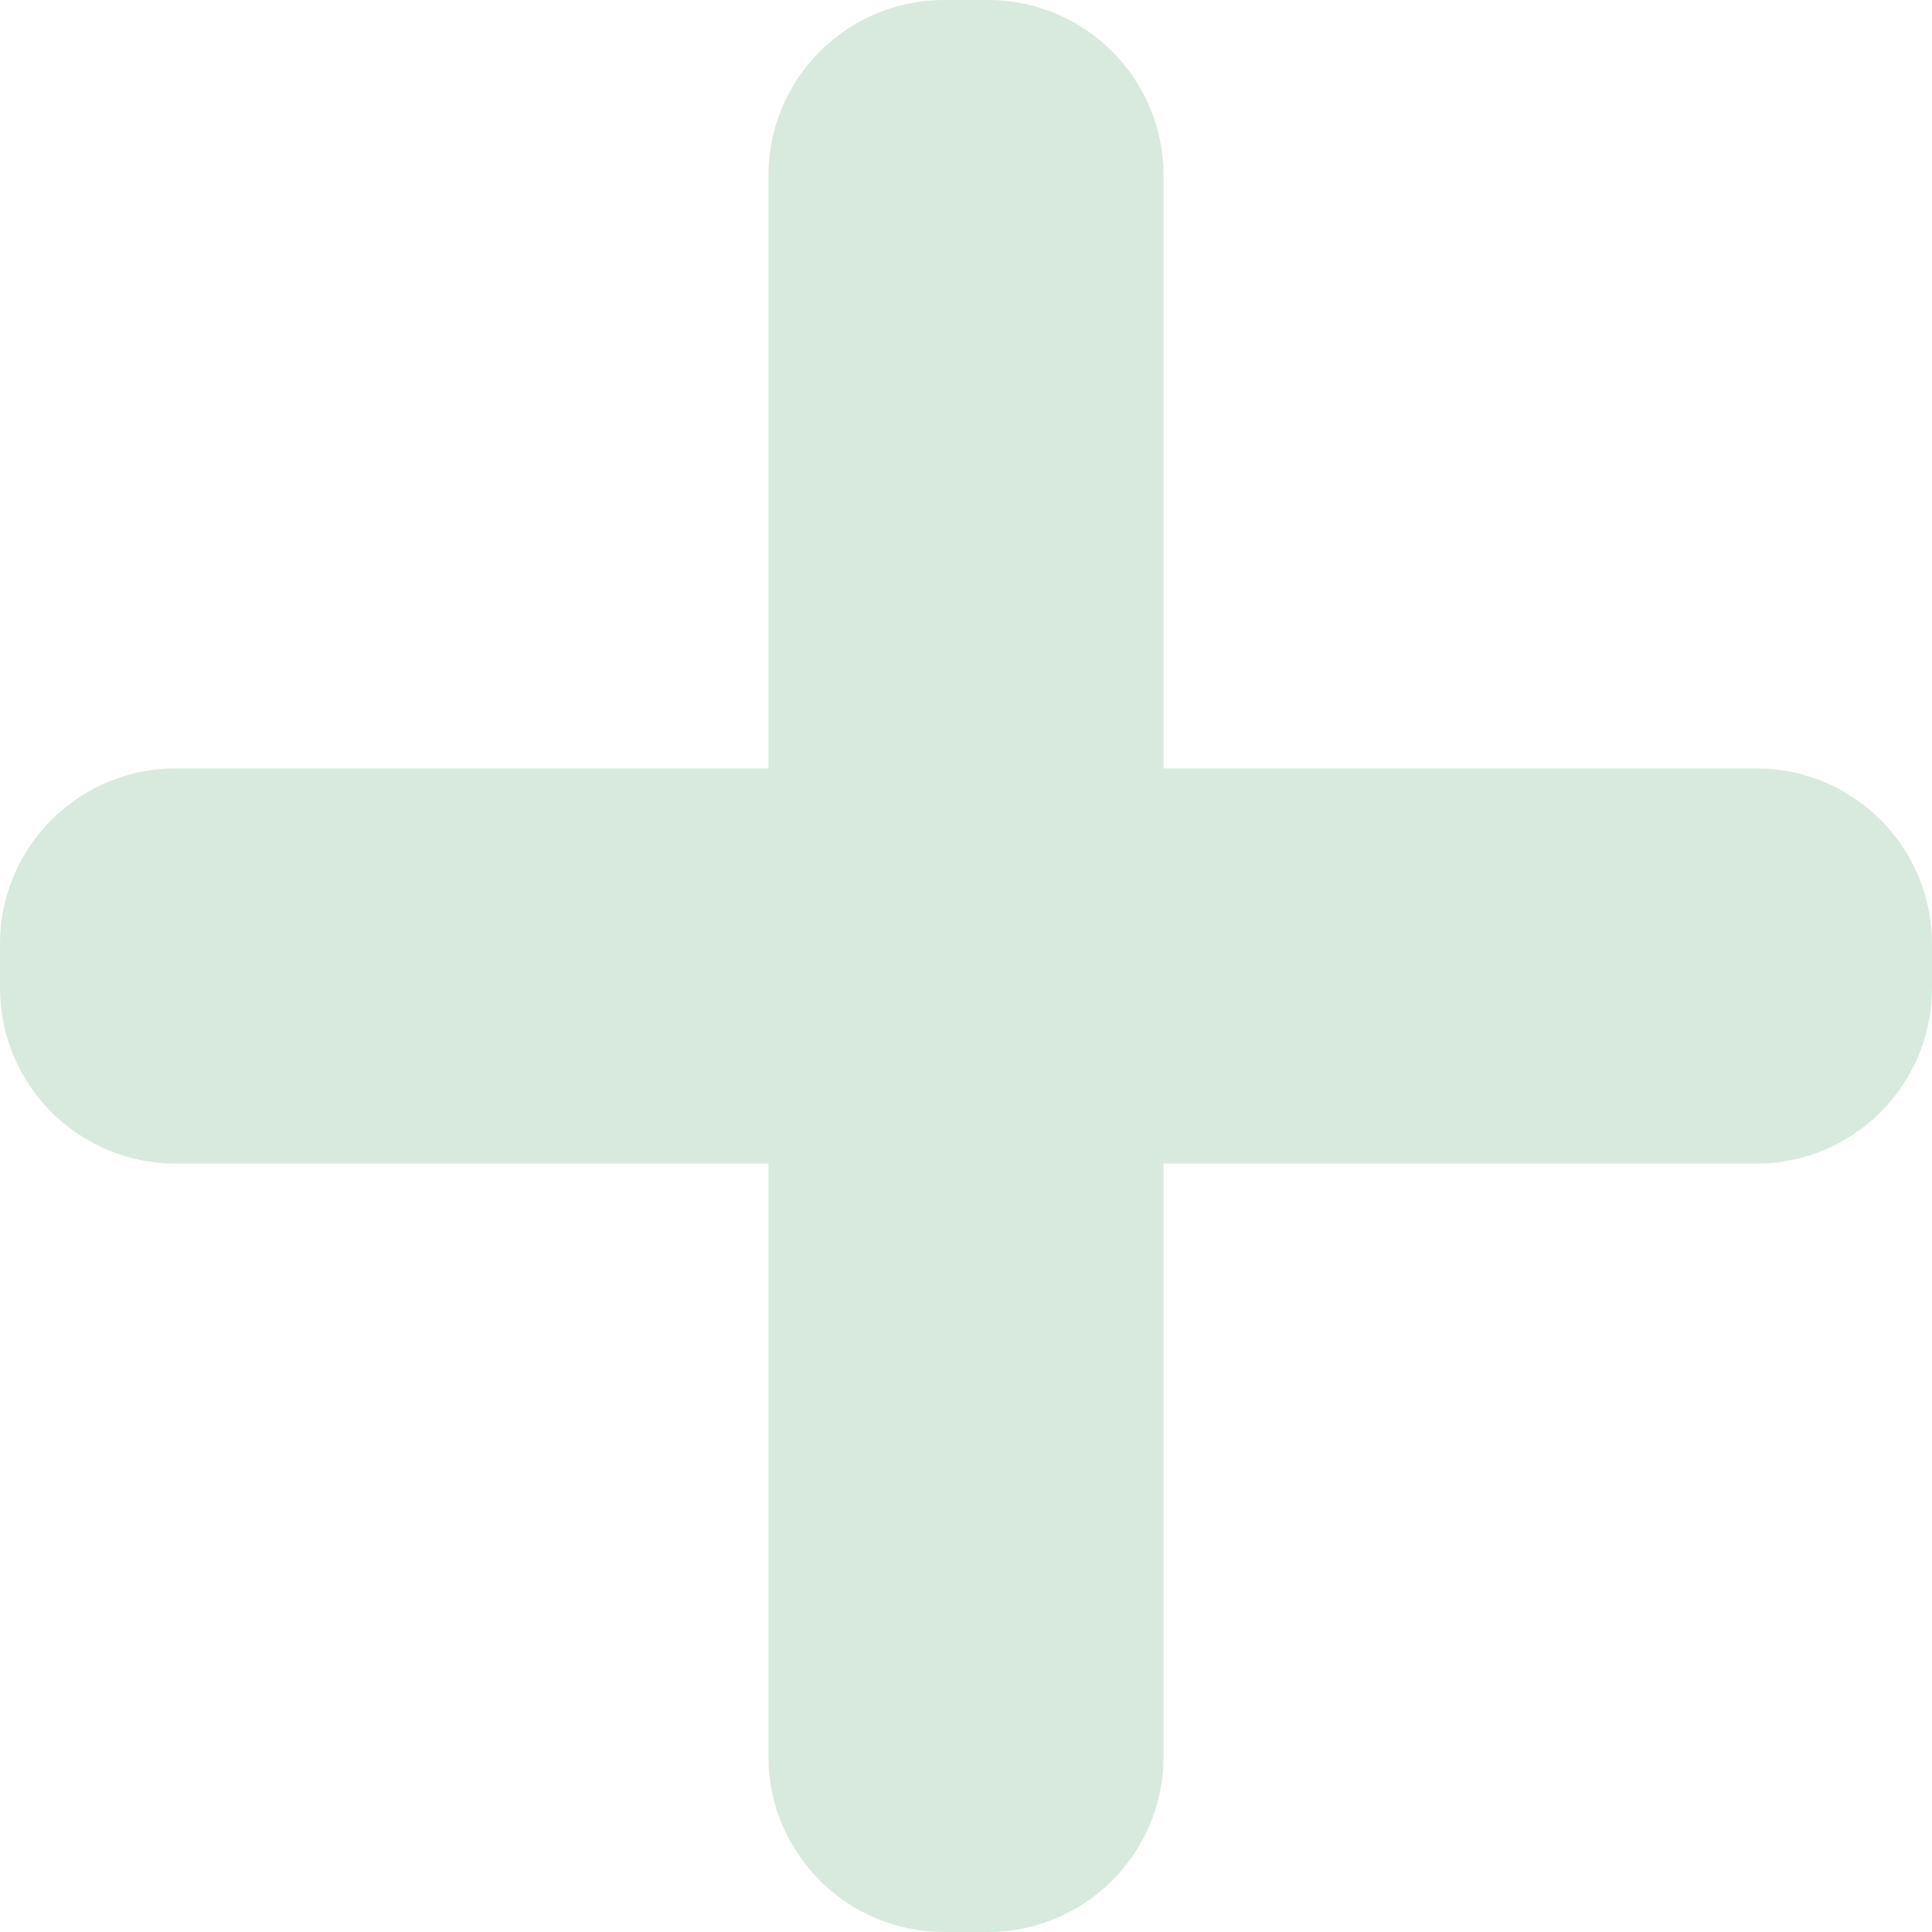
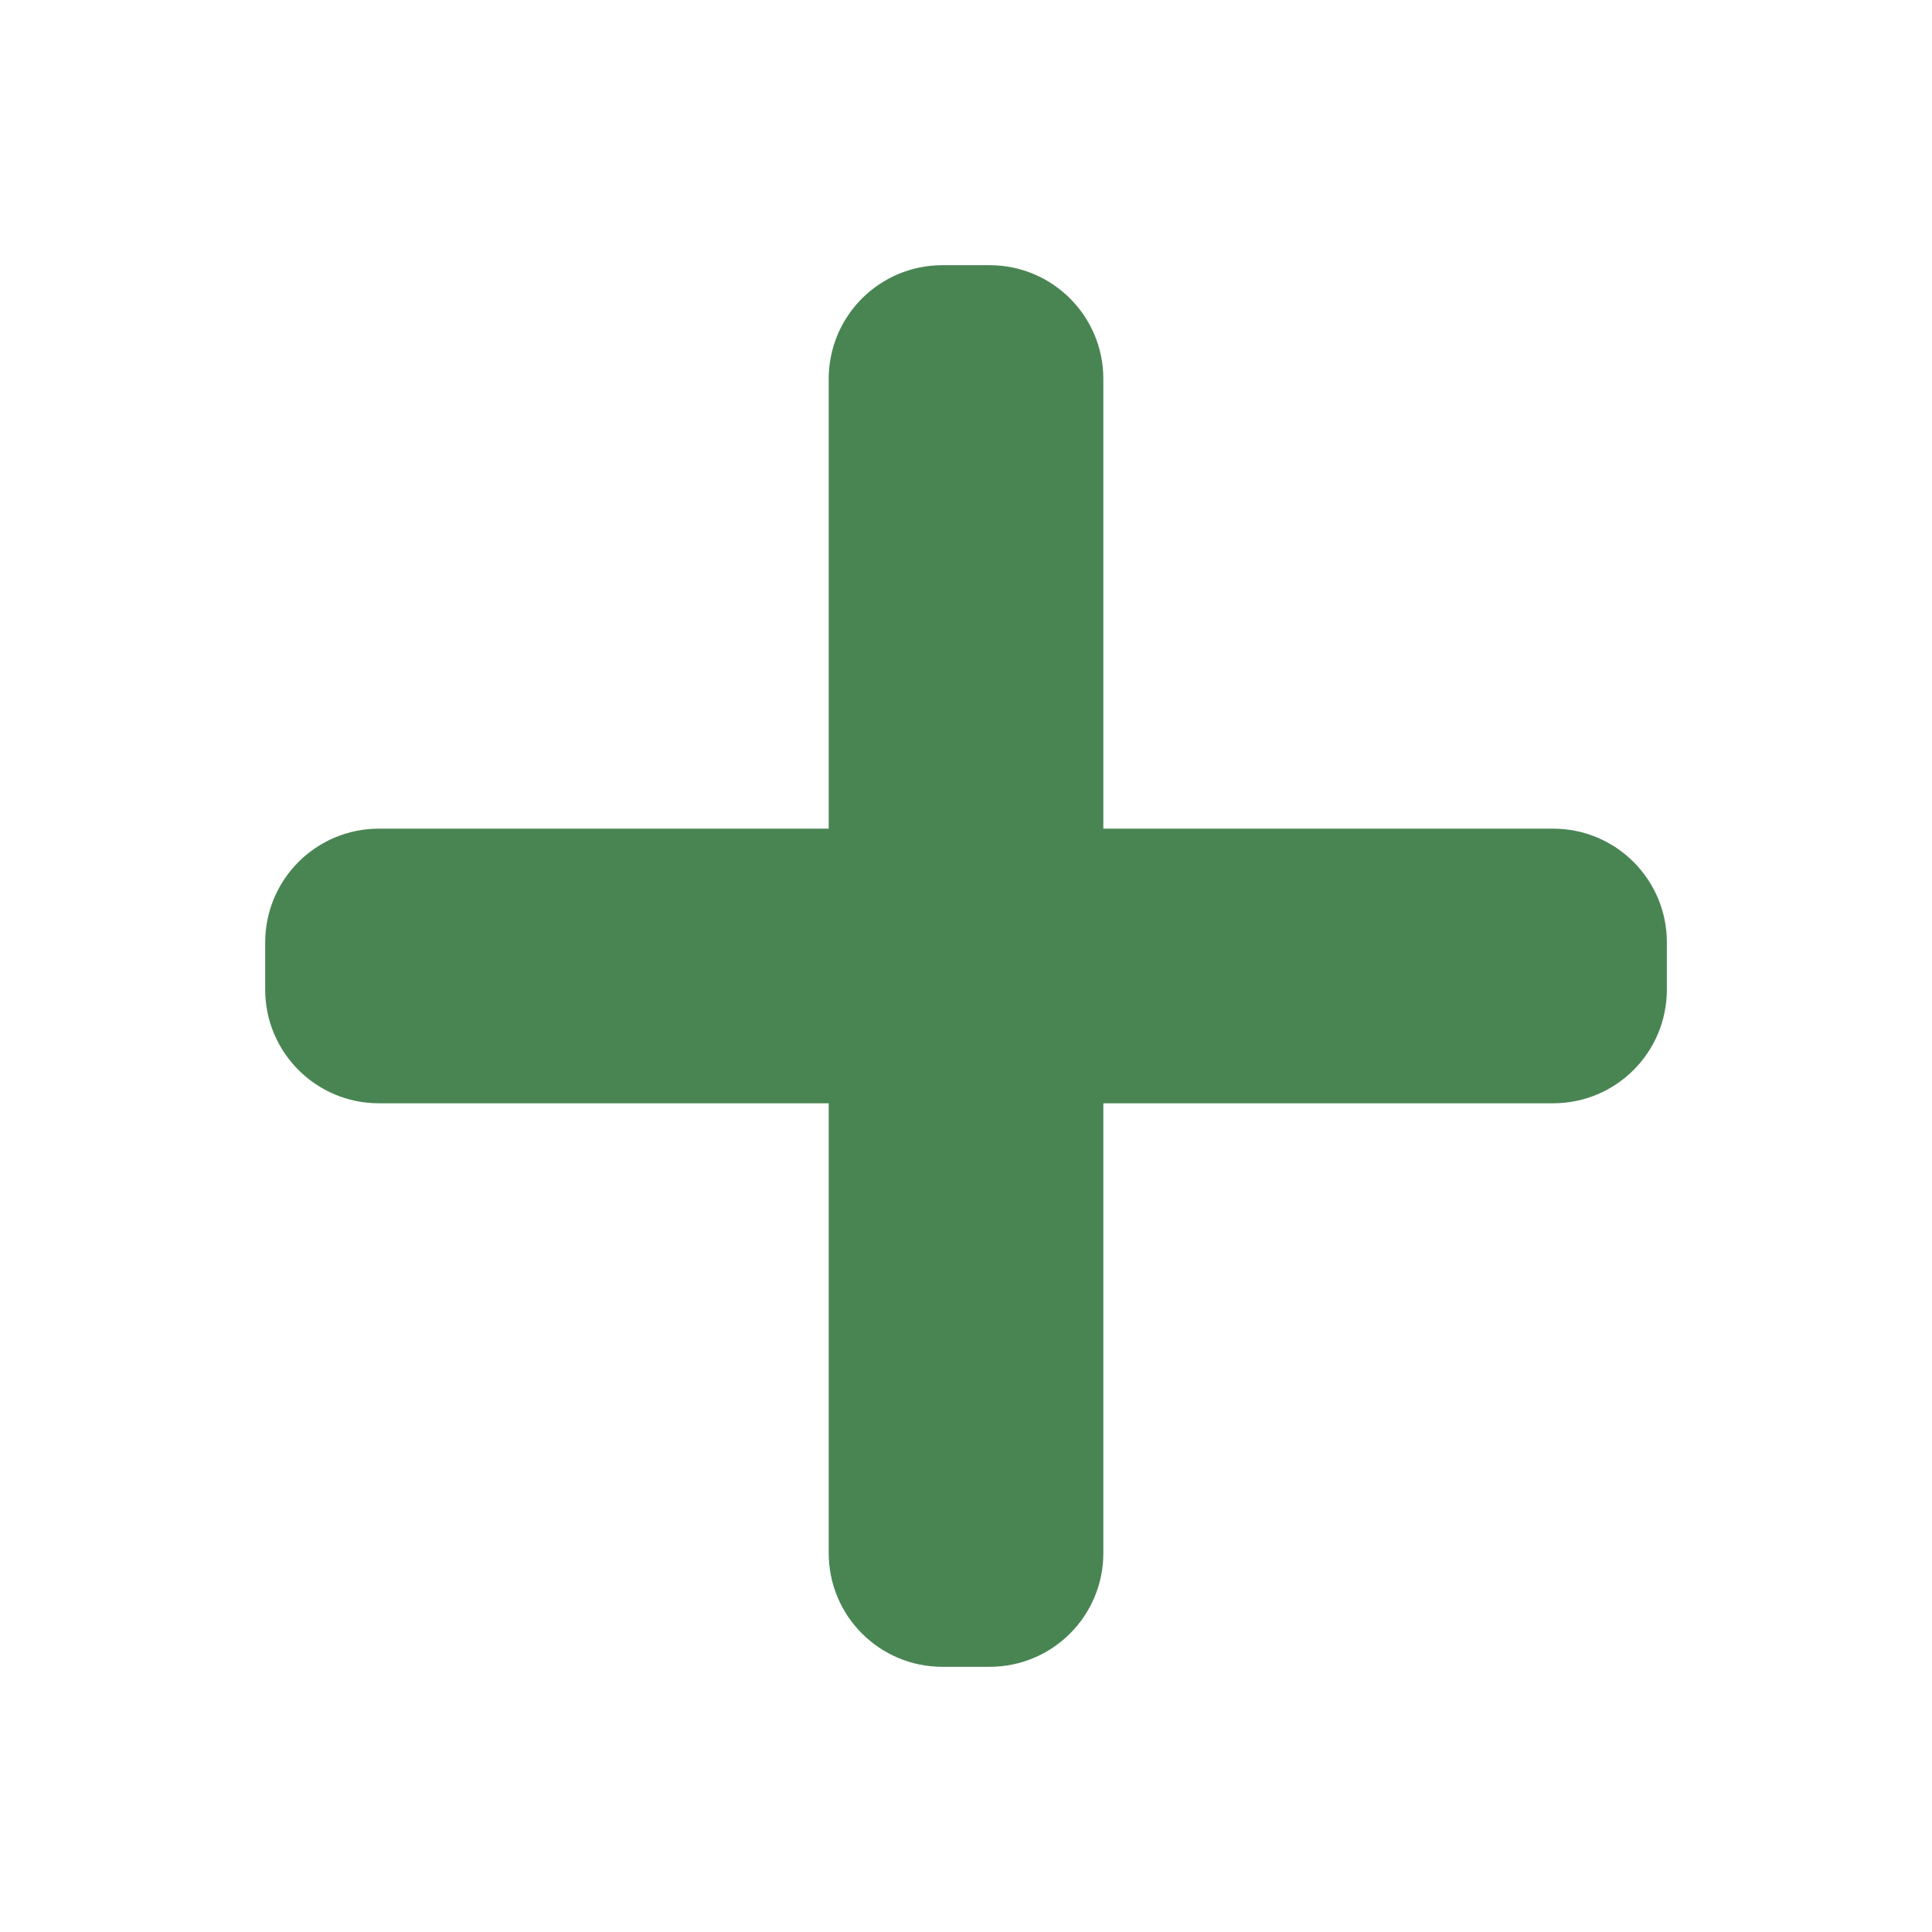
- <svg xmlns="http://www.w3.org/2000/svg" width="22" height="22" viewBox="0 0 22 22" fill="none">
-   <path d="M21.5 11.25V10.75C21.5 9.922 20.828 9.25 20 9.25H13.25C12.974 9.25 12.75 9.026 12.75 8.75V2C12.75 1.172 12.078 0.5 11.25 0.5H10.75C9.922 0.5 9.25 1.172 9.25 2V8.75C9.25 9.026 9.026 9.25 8.75 9.25H2C1.172 9.25 0.5 9.922 0.5 10.75V11.25C0.5 12.078 1.172 12.75 2 12.75H8.75C9.026 12.75 9.25 12.974 9.25 13.25V20C9.25 20.828 9.922 21.5 10.75 21.5H11.25C12.078 21.5 12.75 20.828 12.75 20V13.25C12.75 12.974 12.974 12.75 13.25 12.75H20C20.828 12.75 21.5 12.078 21.5 11.25Z" fill="#D7EADD" stroke="#D7EADD" stroke-linecap="round" />
+ <svg xmlns="http://www.w3.org/2000/svg" width="34" height="34" viewBox="0 0 34 34" fill="none">
+   <path d="M18.917 6.667C18.917 5.838 18.245 5.167 17.417 5.167H16.584C15.755 5.167 15.084 5.838 15.084 6.667V14.583C15.084 14.859 14.86 15.083 14.584 15.083H6.667C5.839 15.083 5.167 15.755 5.167 16.583V17.416C5.167 18.245 5.839 18.916 6.667 18.916H14.584C14.86 18.916 15.084 19.14 15.084 19.416V27.333C15.084 28.162 15.755 28.833 16.584 28.833H17.417C18.245 28.833 18.917 28.162 18.917 27.333V19.416C18.917 19.14 19.141 18.916 19.417 18.916H27.334C28.162 18.916 28.834 18.245 28.834 17.416V16.583C28.834 15.755 28.162 15.083 27.334 15.083H19.417C19.141 15.083 18.917 14.859 18.917 14.583V6.667Z" fill="#498553" stroke="#498553" stroke-linecap="round" />
</svg>
